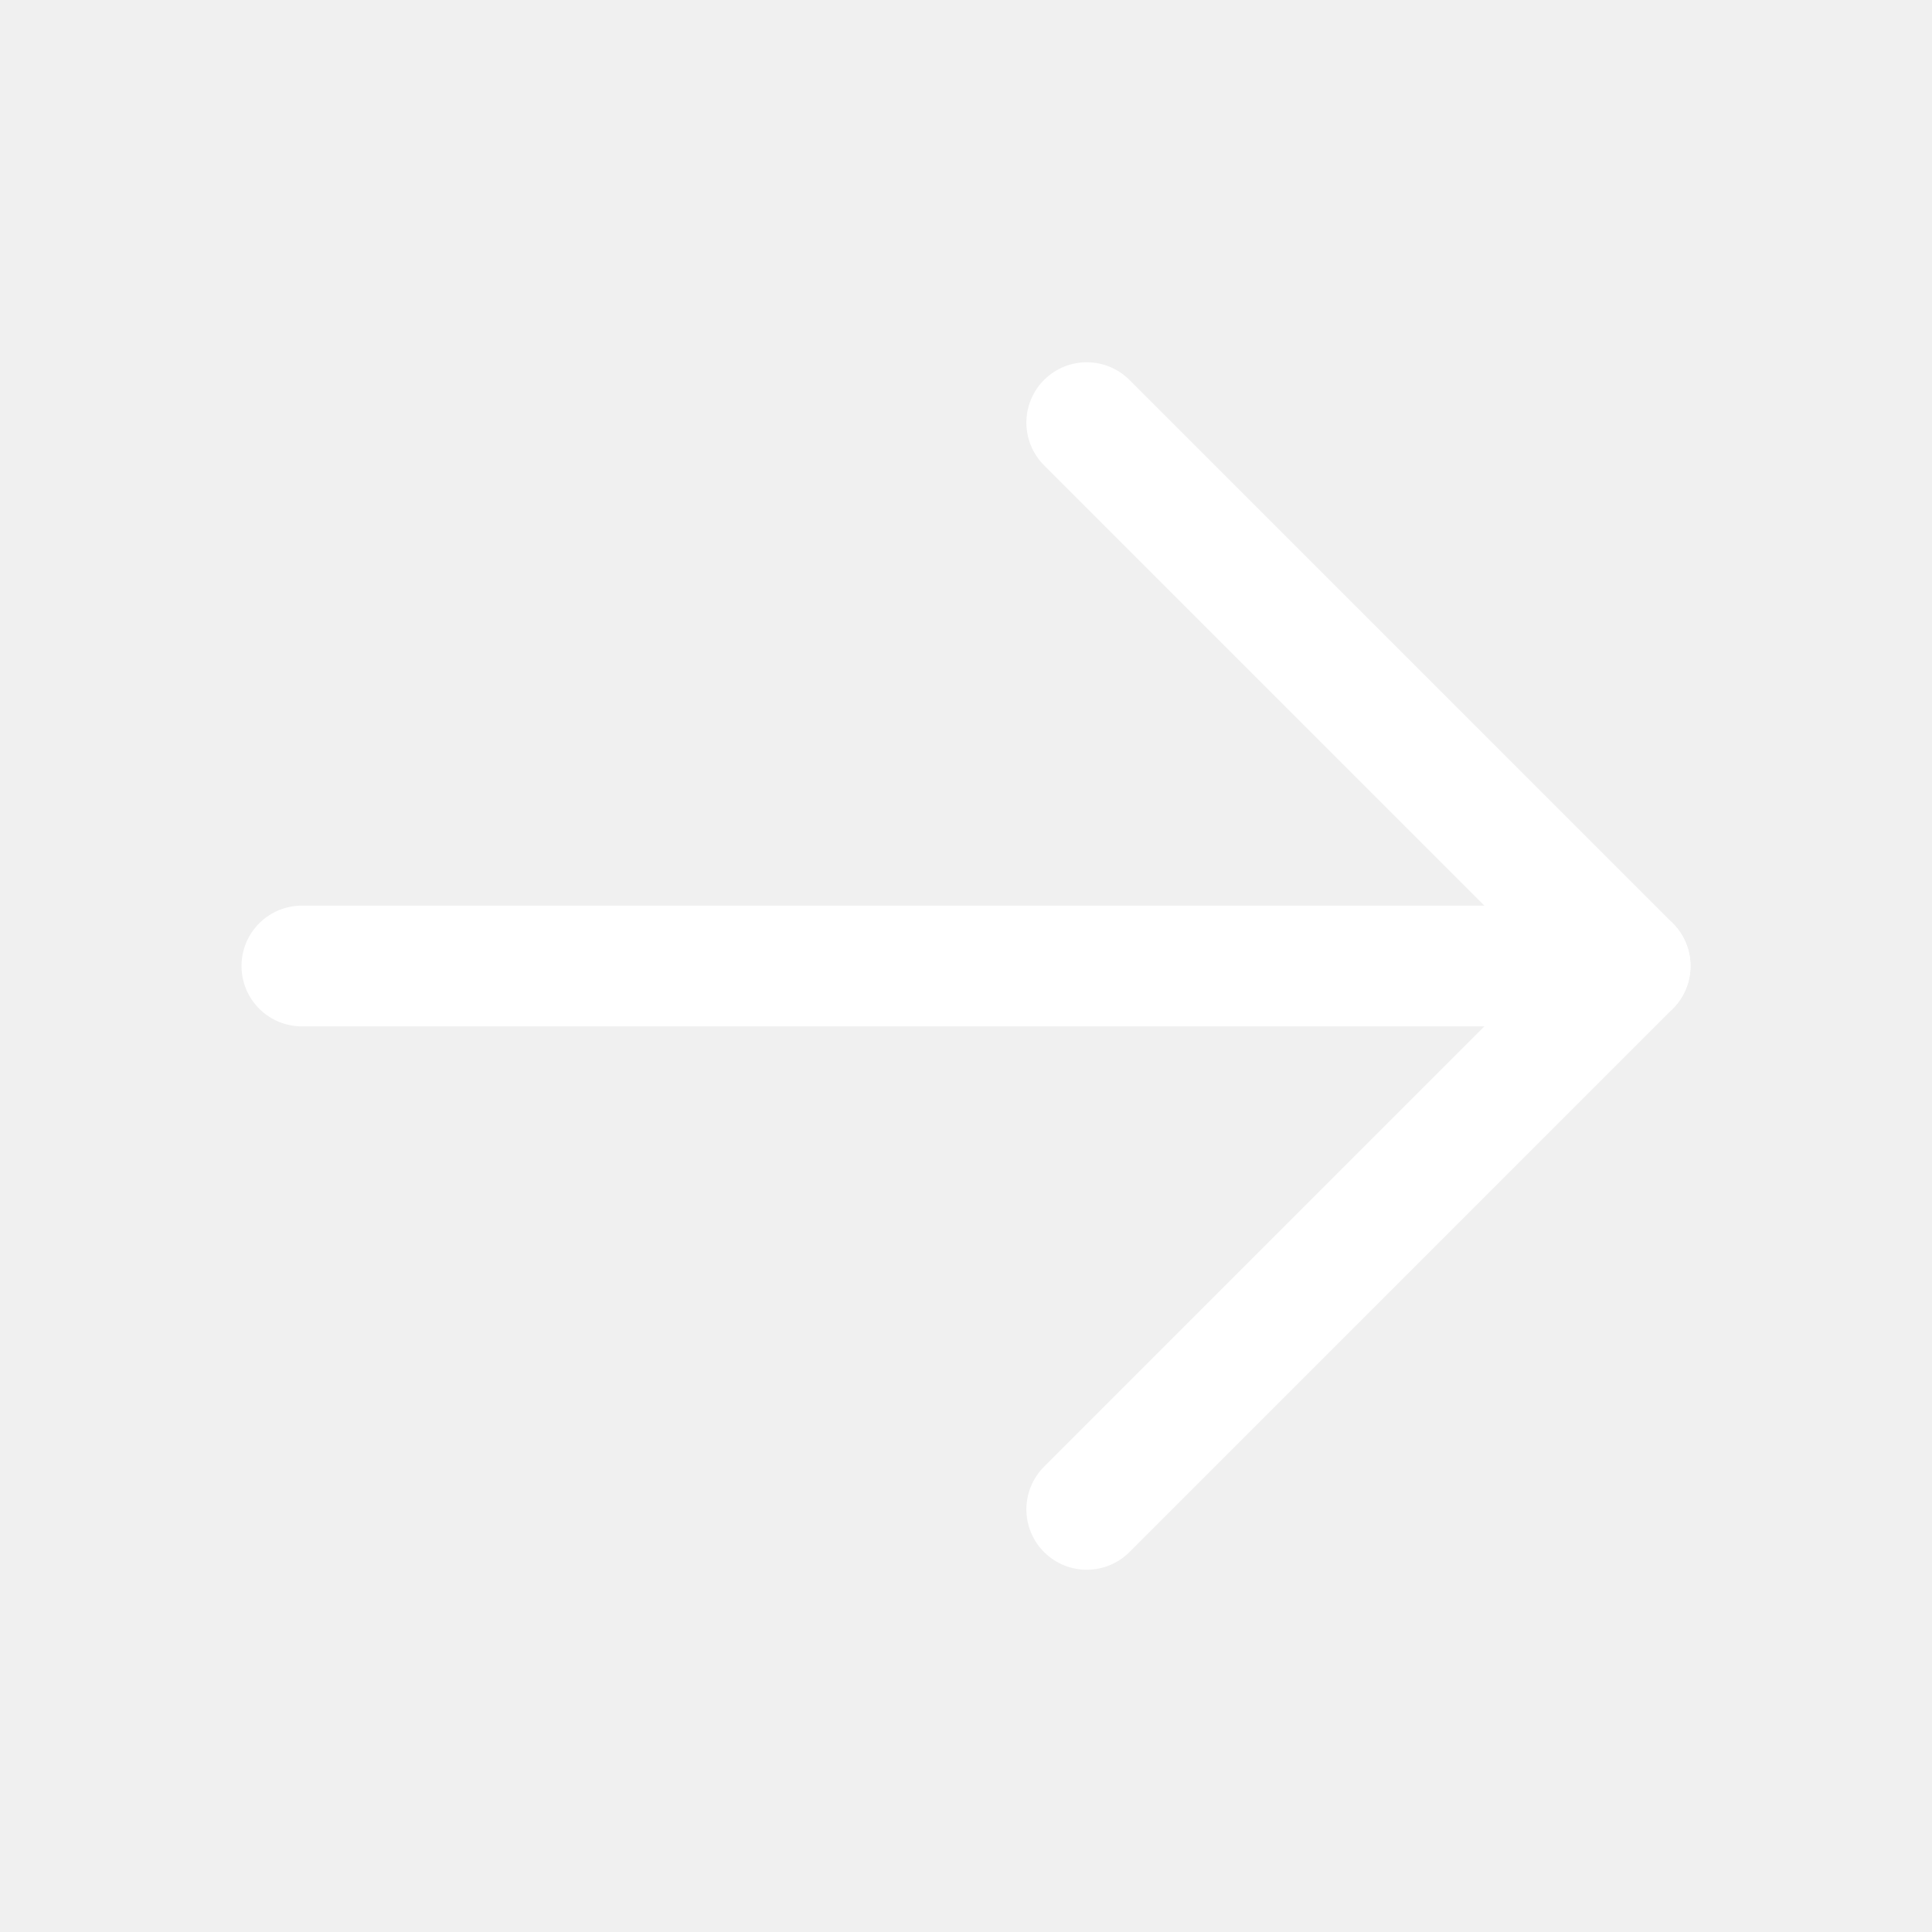
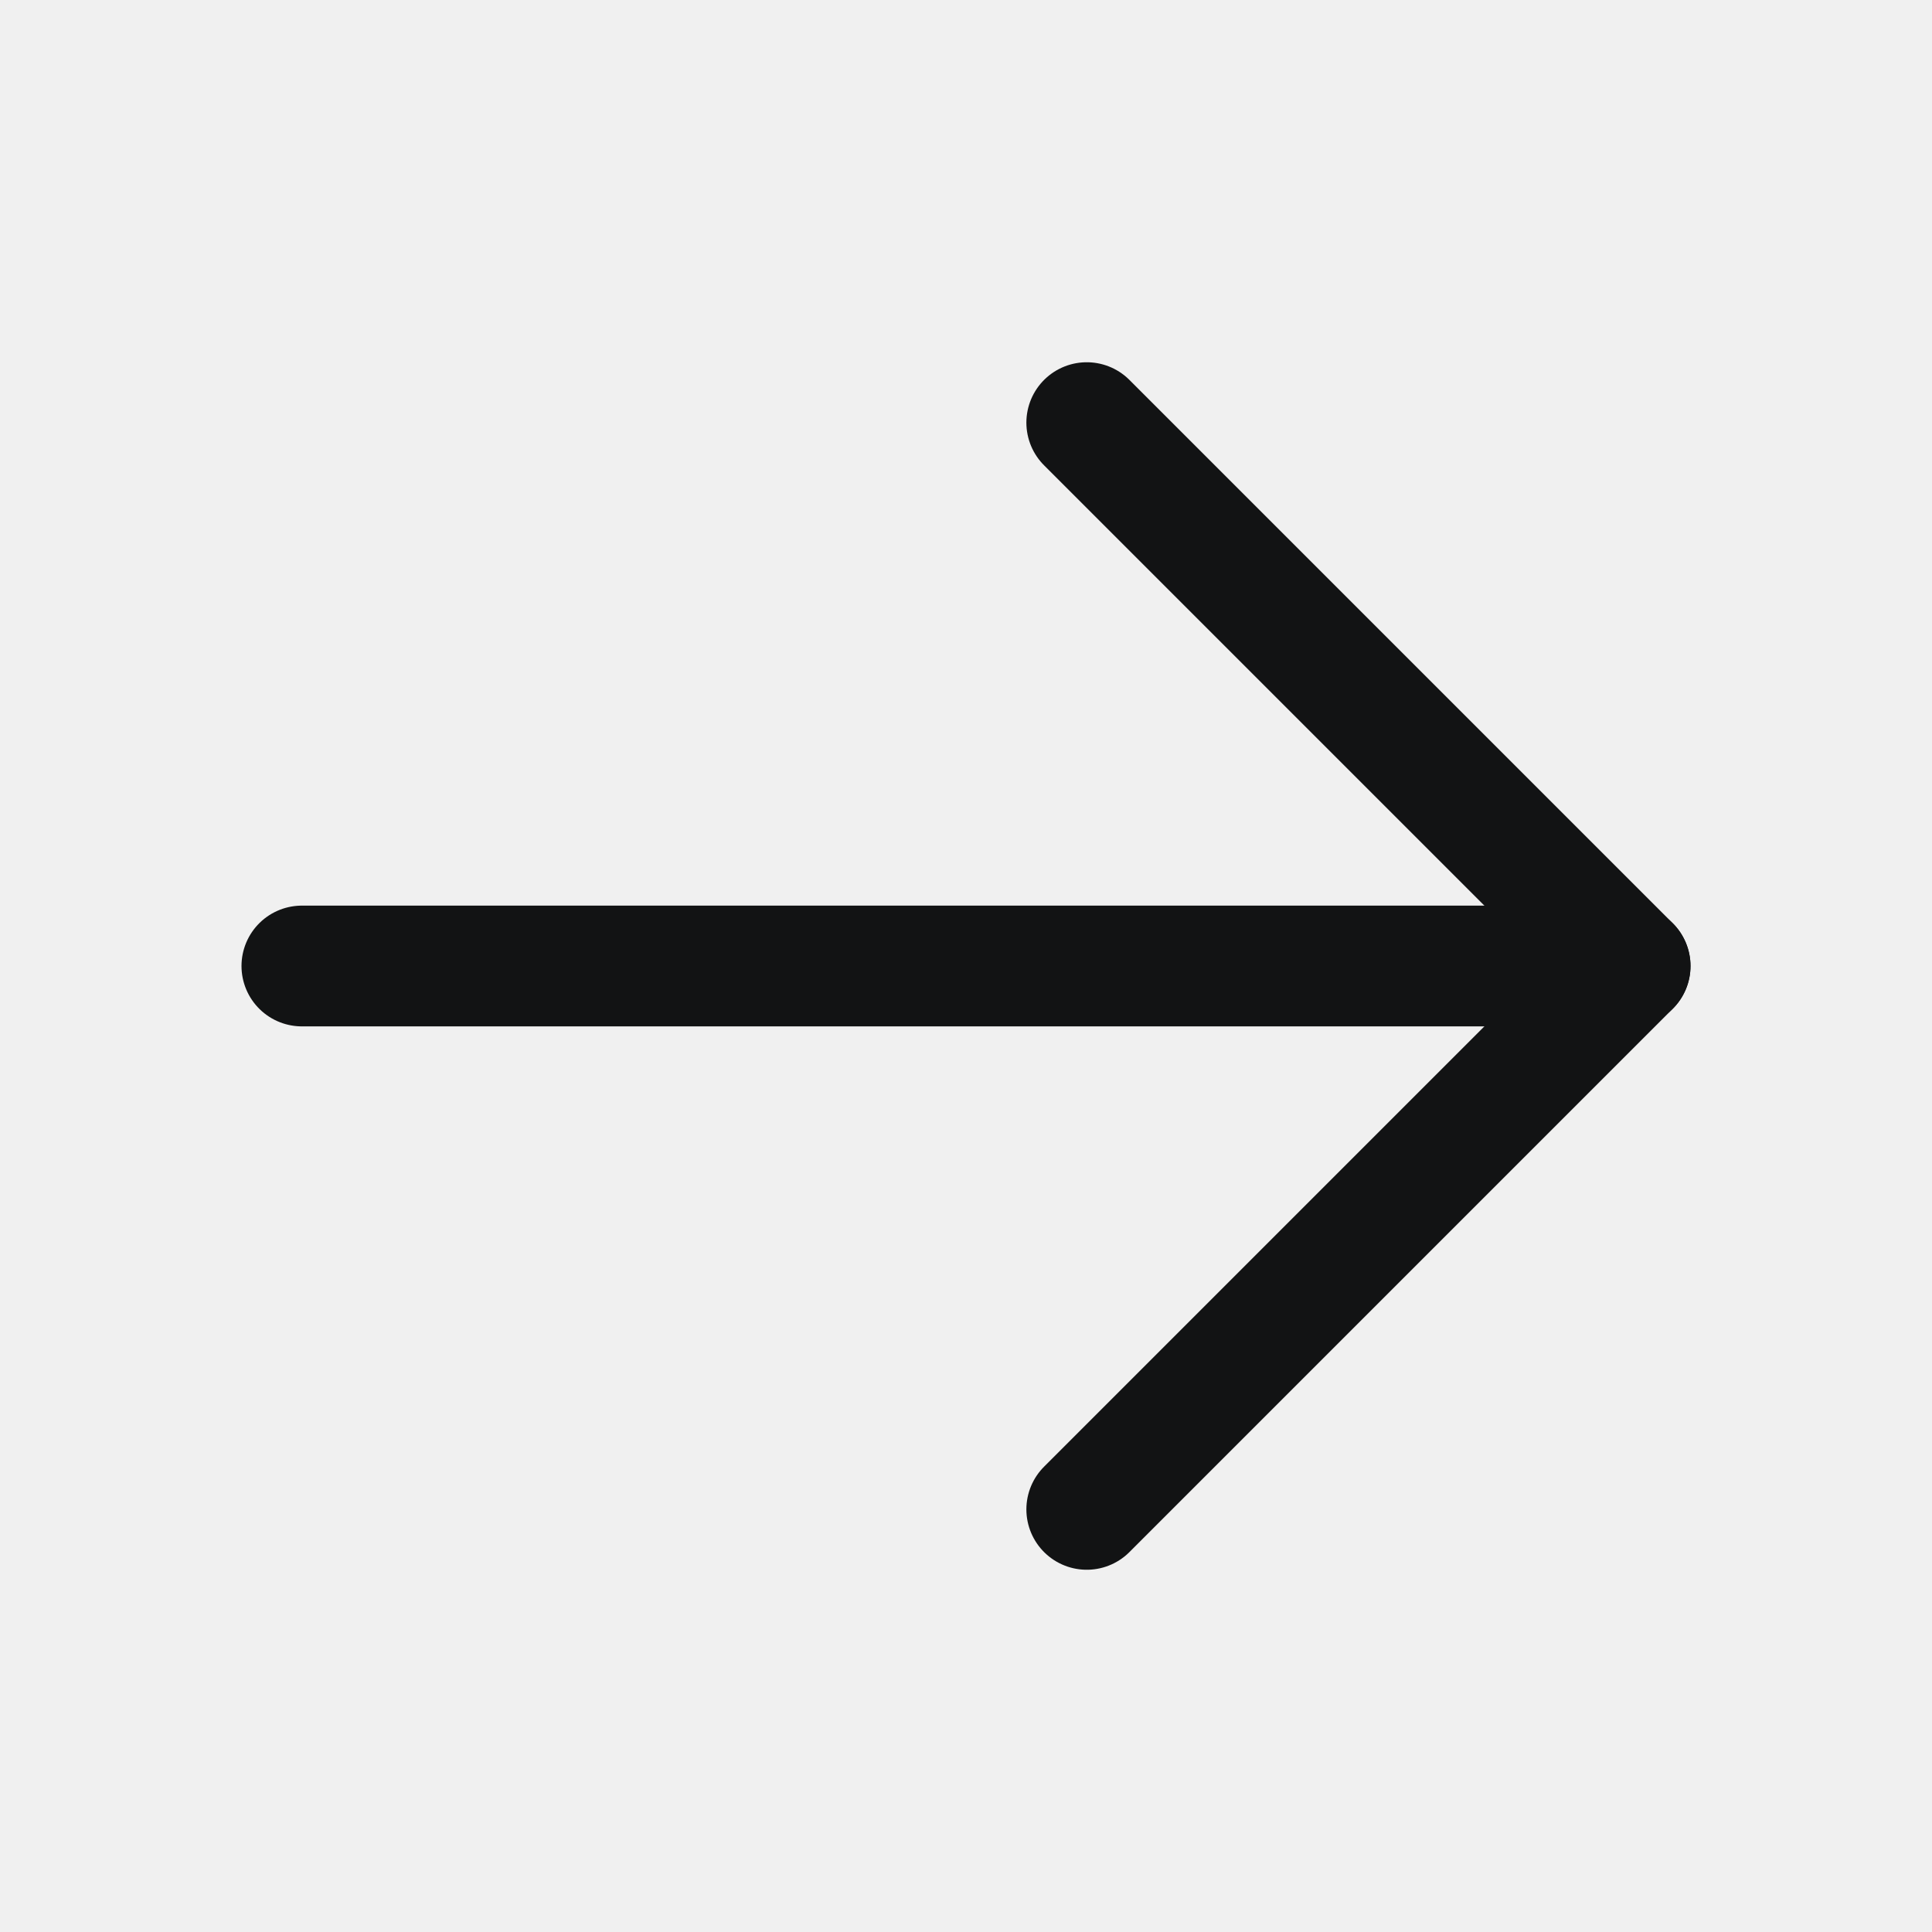
<svg xmlns="http://www.w3.org/2000/svg" width="24" height="24" viewBox="0 0 24 24" fill="none">
-   <path d="M3.75 12H20.25" stroke-width="1.5" stroke-linecap="round" stroke-linejoin="round" stroke="white" />
-   <path d="M13.5 5.25L20.25 12L13.5 18.75" stroke-width="1.5" stroke-linecap="round" stroke-linejoin="round" stroke="white" />
+   <path d="M3.75 12H20.25" stroke-width="1.5" stroke-linecap="round" stroke-linejoin="round" stroke="#121314" />
+   <path d="M13.5 5.25L20.25 12L13.5 18.75" stroke-width="1.5" stroke-linecap="round" stroke-linejoin="round" stroke="#121314" />
</svg>
